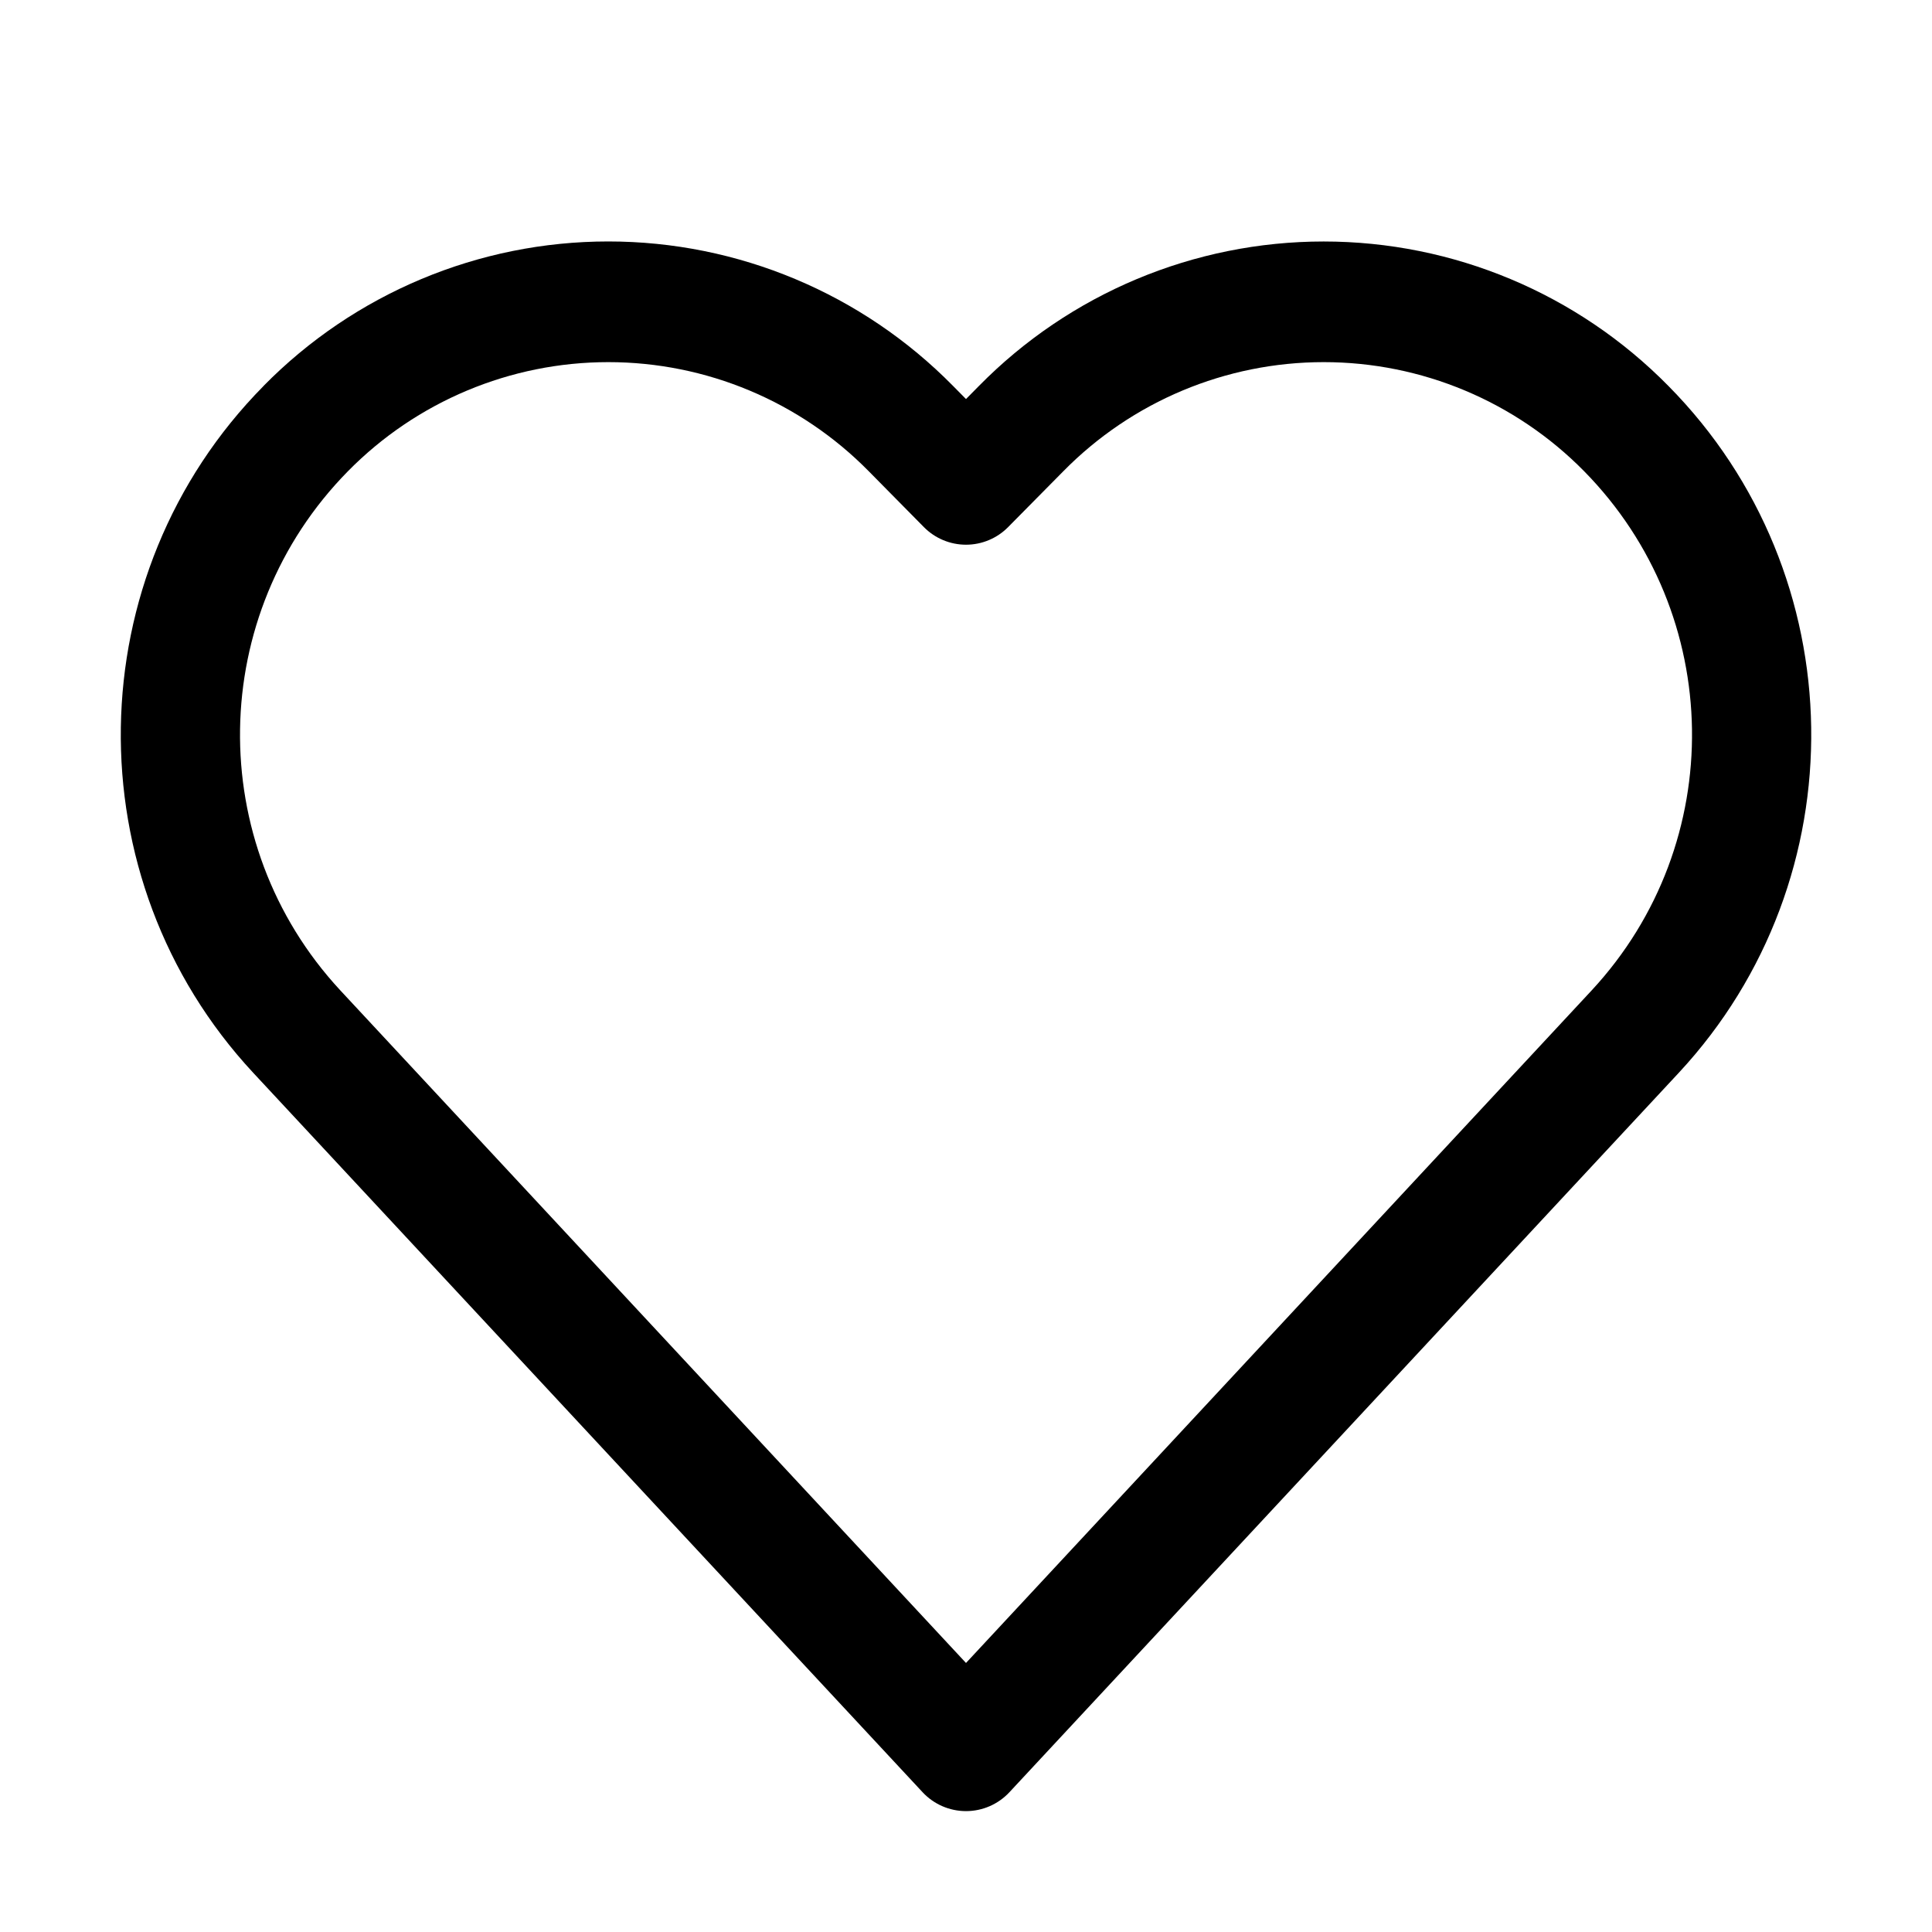
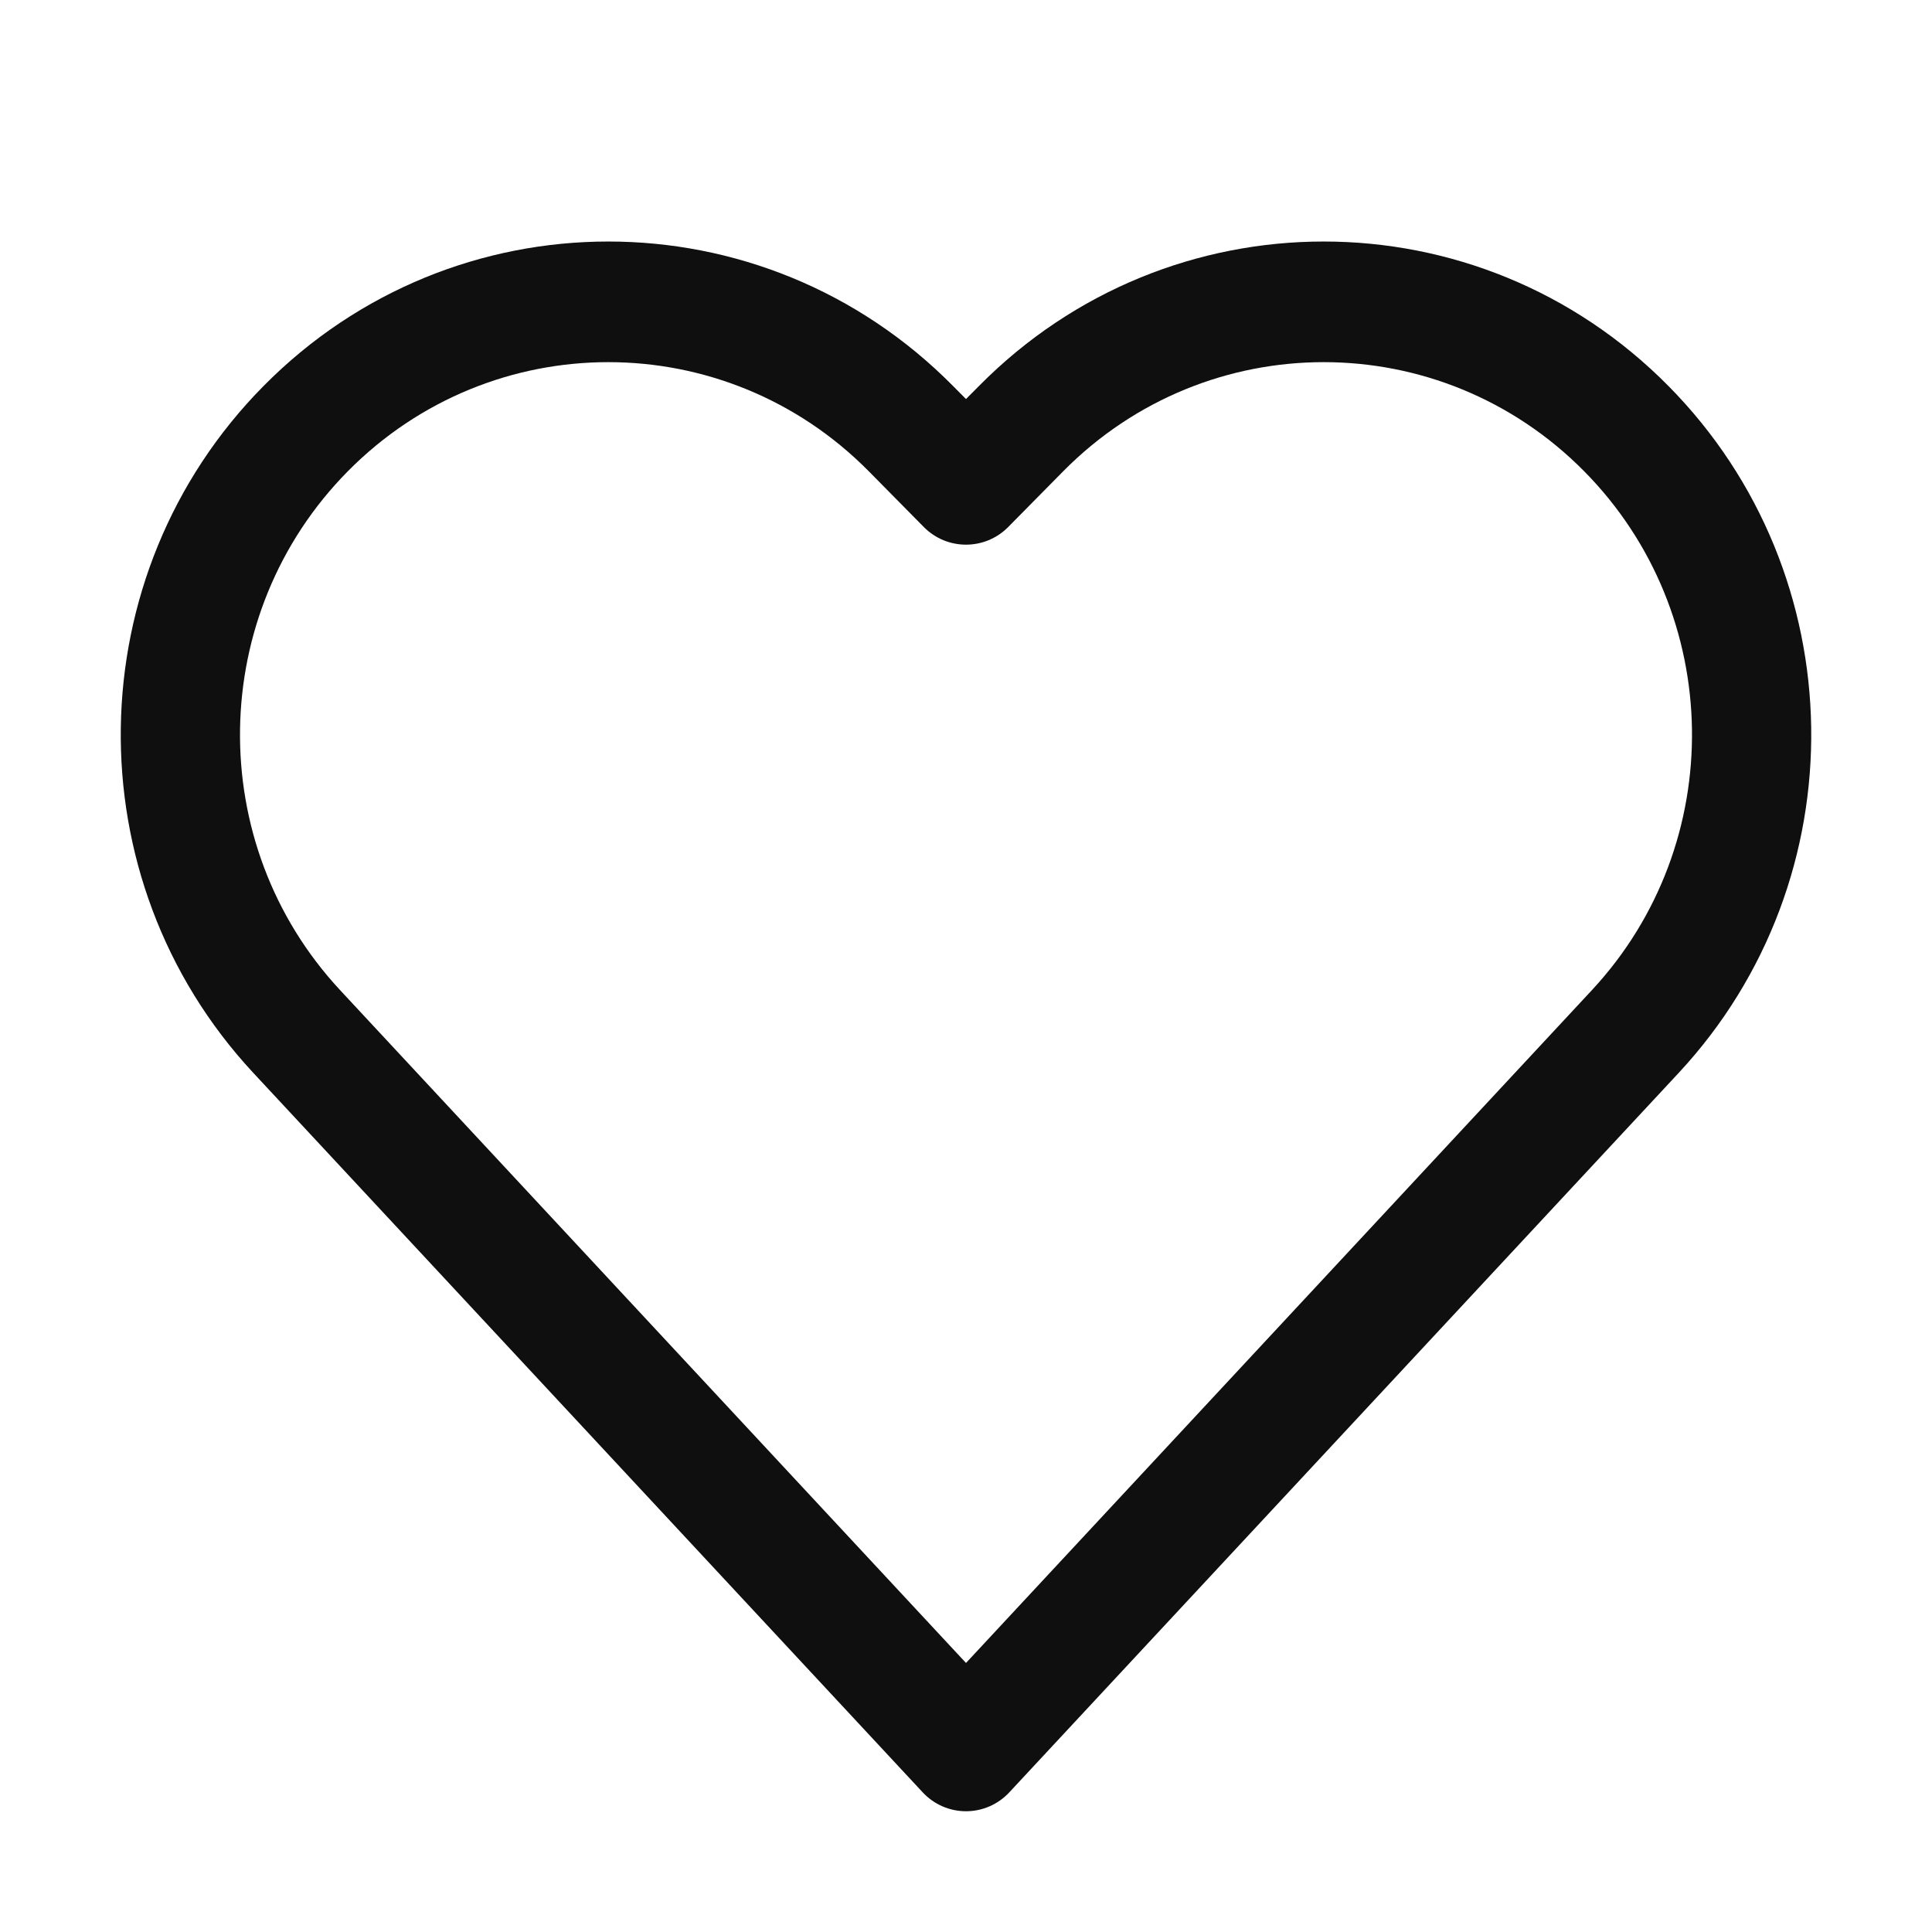
- <svg xmlns="http://www.w3.org/2000/svg" width="24" height="24" viewBox="0 0 24 24">
-   <g class="ic-heart">
-     <path fill-rule="evenodd" d="M10.792 5.854a4.538 4.538 0 0 0-6.47 0 4.668 4.668 0 0 0-.097 6.446L12 20.658l7.775-8.358a4.668 4.668 0 0 0-.096-6.446 4.538 4.538 0 0 0-6.47 0l-.685.693a.735.735 0 0 1-1.048 0l-.684-.693Zm-7.518-1.06a6.007 6.007 0 0 1 8.565 0l.161.163.16-.162a6.007 6.007 0 0 1 8.566 0c2.315 2.341 2.371 6.12.128 8.532l-8.315 8.937a.737.737 0 0 1-1.078 0l-8.315-8.937C.903 10.915.96 7.137 3.274 4.795Z" class="Icon" />
+ <svg xmlns="http://www.w3.org/2000/svg" width="24" height="24" viewBox="0 0 24 24" fill="none">
+   <g id="ic-heart">
+     <path id="Icon" fill-rule="evenodd" clip-rule="evenodd" d="M10.792 5.854C9.005 4.047 6.108 4.047 4.321 5.854C2.573 7.623 2.53 10.478 4.225 12.3L12 20.658L19.775 12.3C21.47 10.478 21.427 7.623 19.679 5.854C17.892 4.047 14.995 4.047 13.208 5.854L12.524 6.547C12.235 6.839 11.765 6.839 11.476 6.547L10.792 5.854ZM3.274 4.795C5.639 2.402 9.474 2.402 11.839 4.795L12 4.957L12.161 4.795C14.526 2.402 18.361 2.402 20.726 4.795C23.041 7.136 23.097 10.915 20.854 13.327L12.539 22.264C12.399 22.415 12.204 22.5 12 22.5C11.796 22.5 11.601 22.415 11.461 22.264L3.146 13.327C0.903 10.915 0.959 7.136 3.274 4.795Z" fill="#0F0F0F" />
  </g>
</svg>
